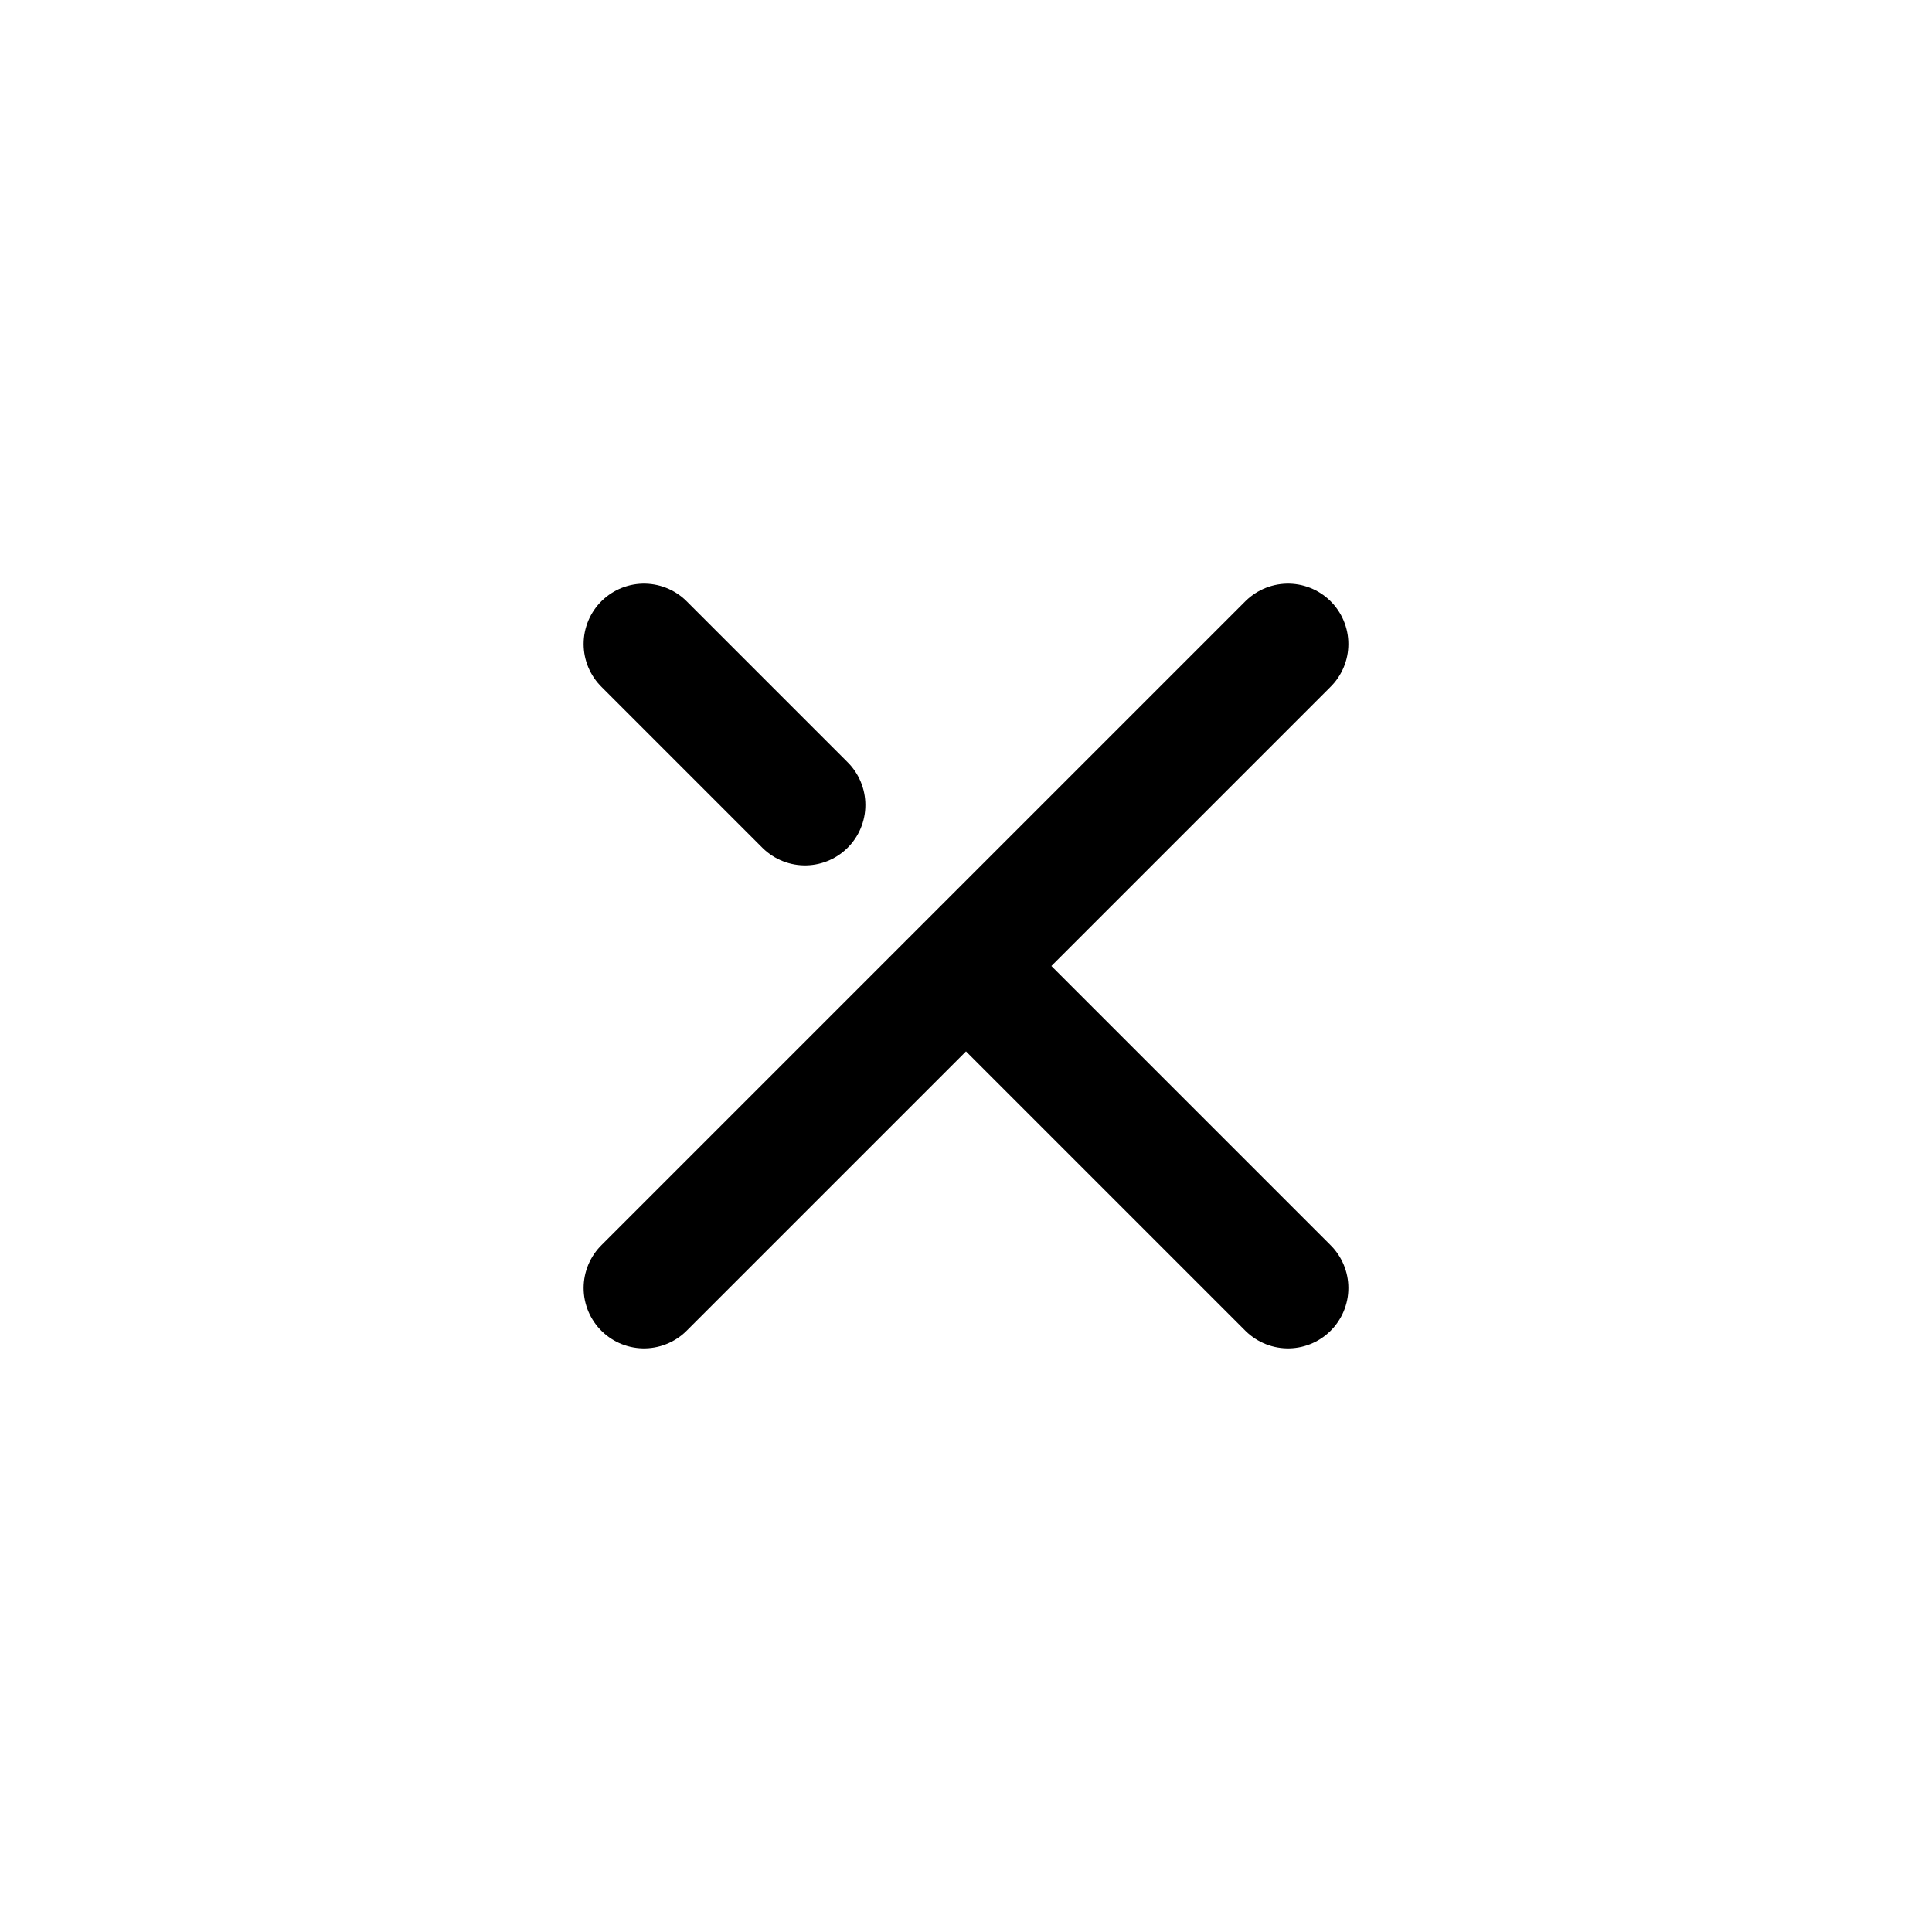
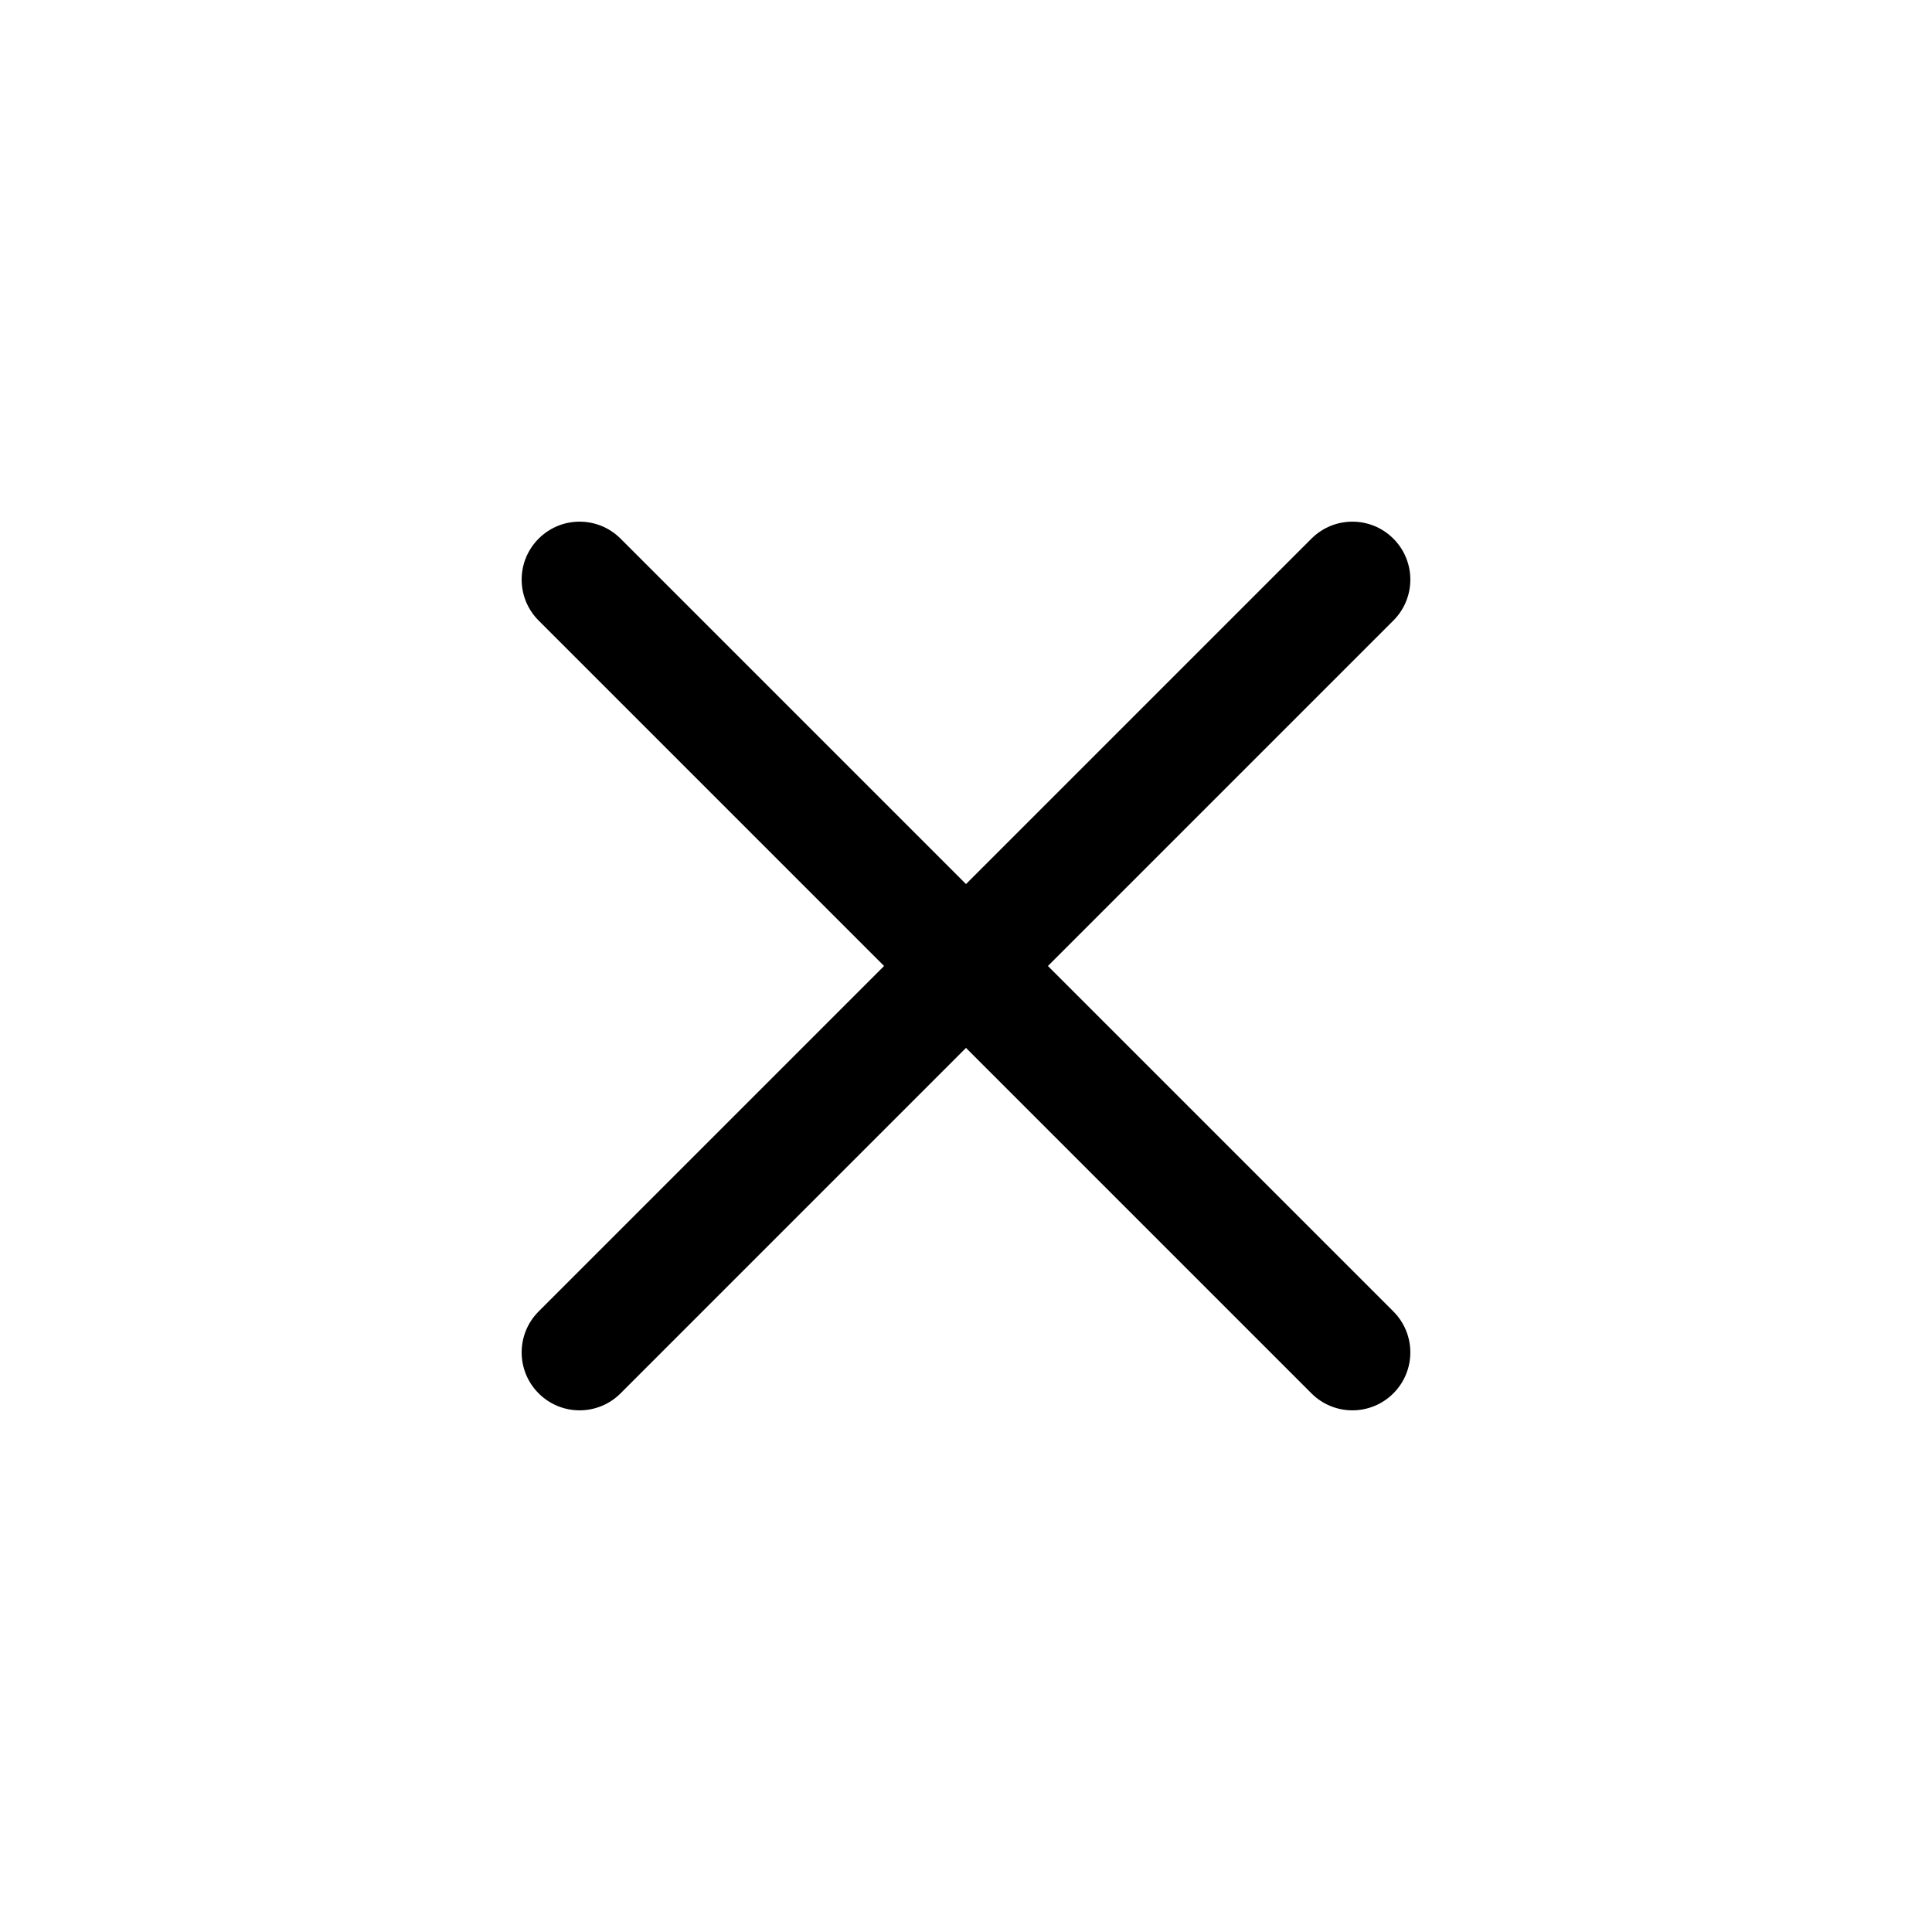
- <svg xmlns="http://www.w3.org/2000/svg" width="50px" height="50px" viewBox="0 0 24 24" fill="none">
-   <path d="M16 8L8 16M12 12L16 16M8 8L10 10" stroke="#000000" stroke-width="1.5" stroke-linecap="round" stroke-linejoin="round" />
+ <svg xmlns="http://www.w3.org/2000/svg" width="30px" height="30px" viewBox="0 -0.5 25 25" fill="none">
+   <path d="M6.97 16.47C6.677 16.763 6.677 17.237 6.97 17.53C7.263 17.823 7.737 17.823 8.03 17.53L6.97 16.47ZM13.03 12.53C13.323 12.237 13.323 11.763 13.03 11.47C12.737 11.177 12.263 11.177 11.97 11.47L13.03 12.53ZM11.97 11.47C11.677 11.763 11.677 12.237 11.97 12.53C12.263 12.823 12.737 12.823 13.03 12.53L11.97 11.47ZM18.03 7.53C18.323 7.237 18.323 6.763 18.03 6.47C17.737 6.177 17.263 6.177 16.97 6.47L18.03 7.53ZM13.03 11.47C12.737 11.177 12.263 11.177 11.97 11.47C11.677 11.763 11.677 12.237 11.97 12.53L13.03 11.47ZM16.97 17.53C17.263 17.823 17.737 17.823 18.03 17.53C18.323 17.237 18.323 16.763 18.03 16.47L16.97 17.53ZM11.97 12.53C12.263 12.823 12.737 12.823 13.03 12.53C13.323 12.237 13.323 11.763 13.03 11.47L11.97 12.53ZM8.03 6.47C7.737 6.177 7.263 6.177 6.97 6.47C6.677 6.763 6.677 7.237 6.97 7.53L8.03 6.47ZM8.03 17.53L13.03 12.53L11.97 11.47L6.97 16.47L8.03 17.53ZM13.03 12.53L18.03 7.53L16.97 6.47L11.97 11.47L13.03 12.53ZM11.97 12.53L16.97 17.53L18.03 16.47L13.03 11.47L11.97 12.53ZM13.03 11.47L8.03 6.47L6.97 7.53L11.97 12.53L13.03 11.47Z" fill="#000000" />
</svg>
